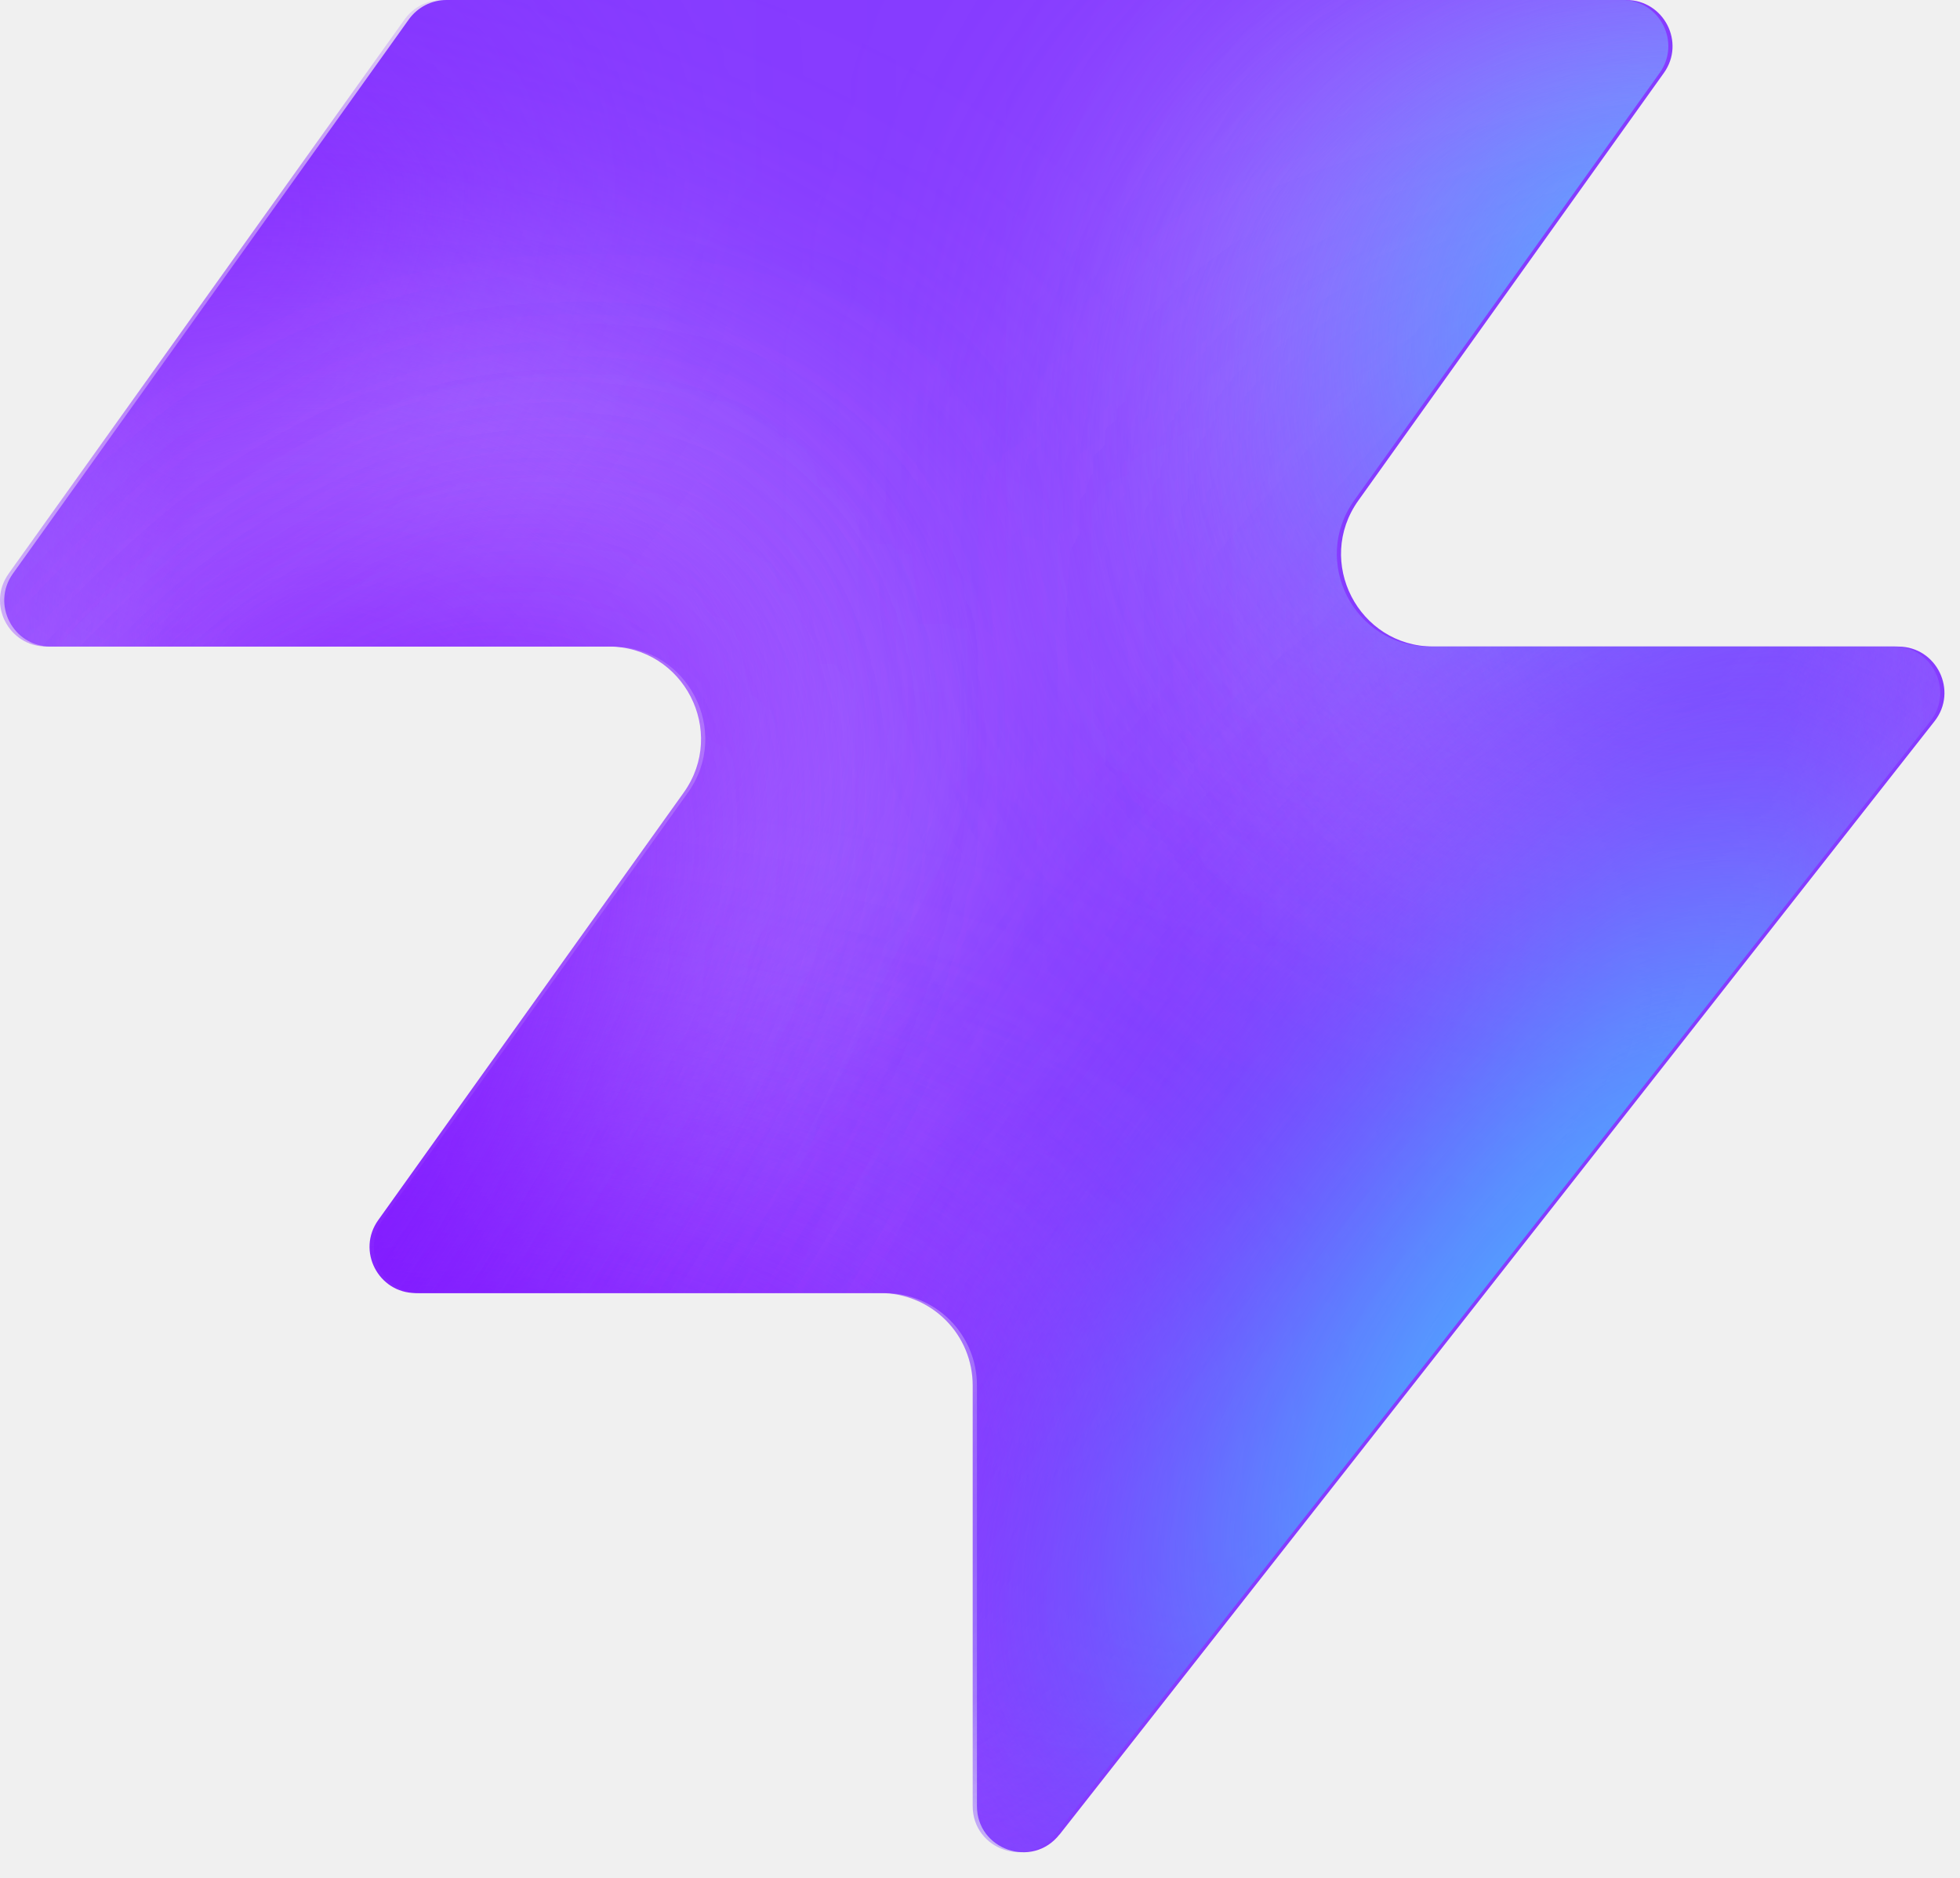
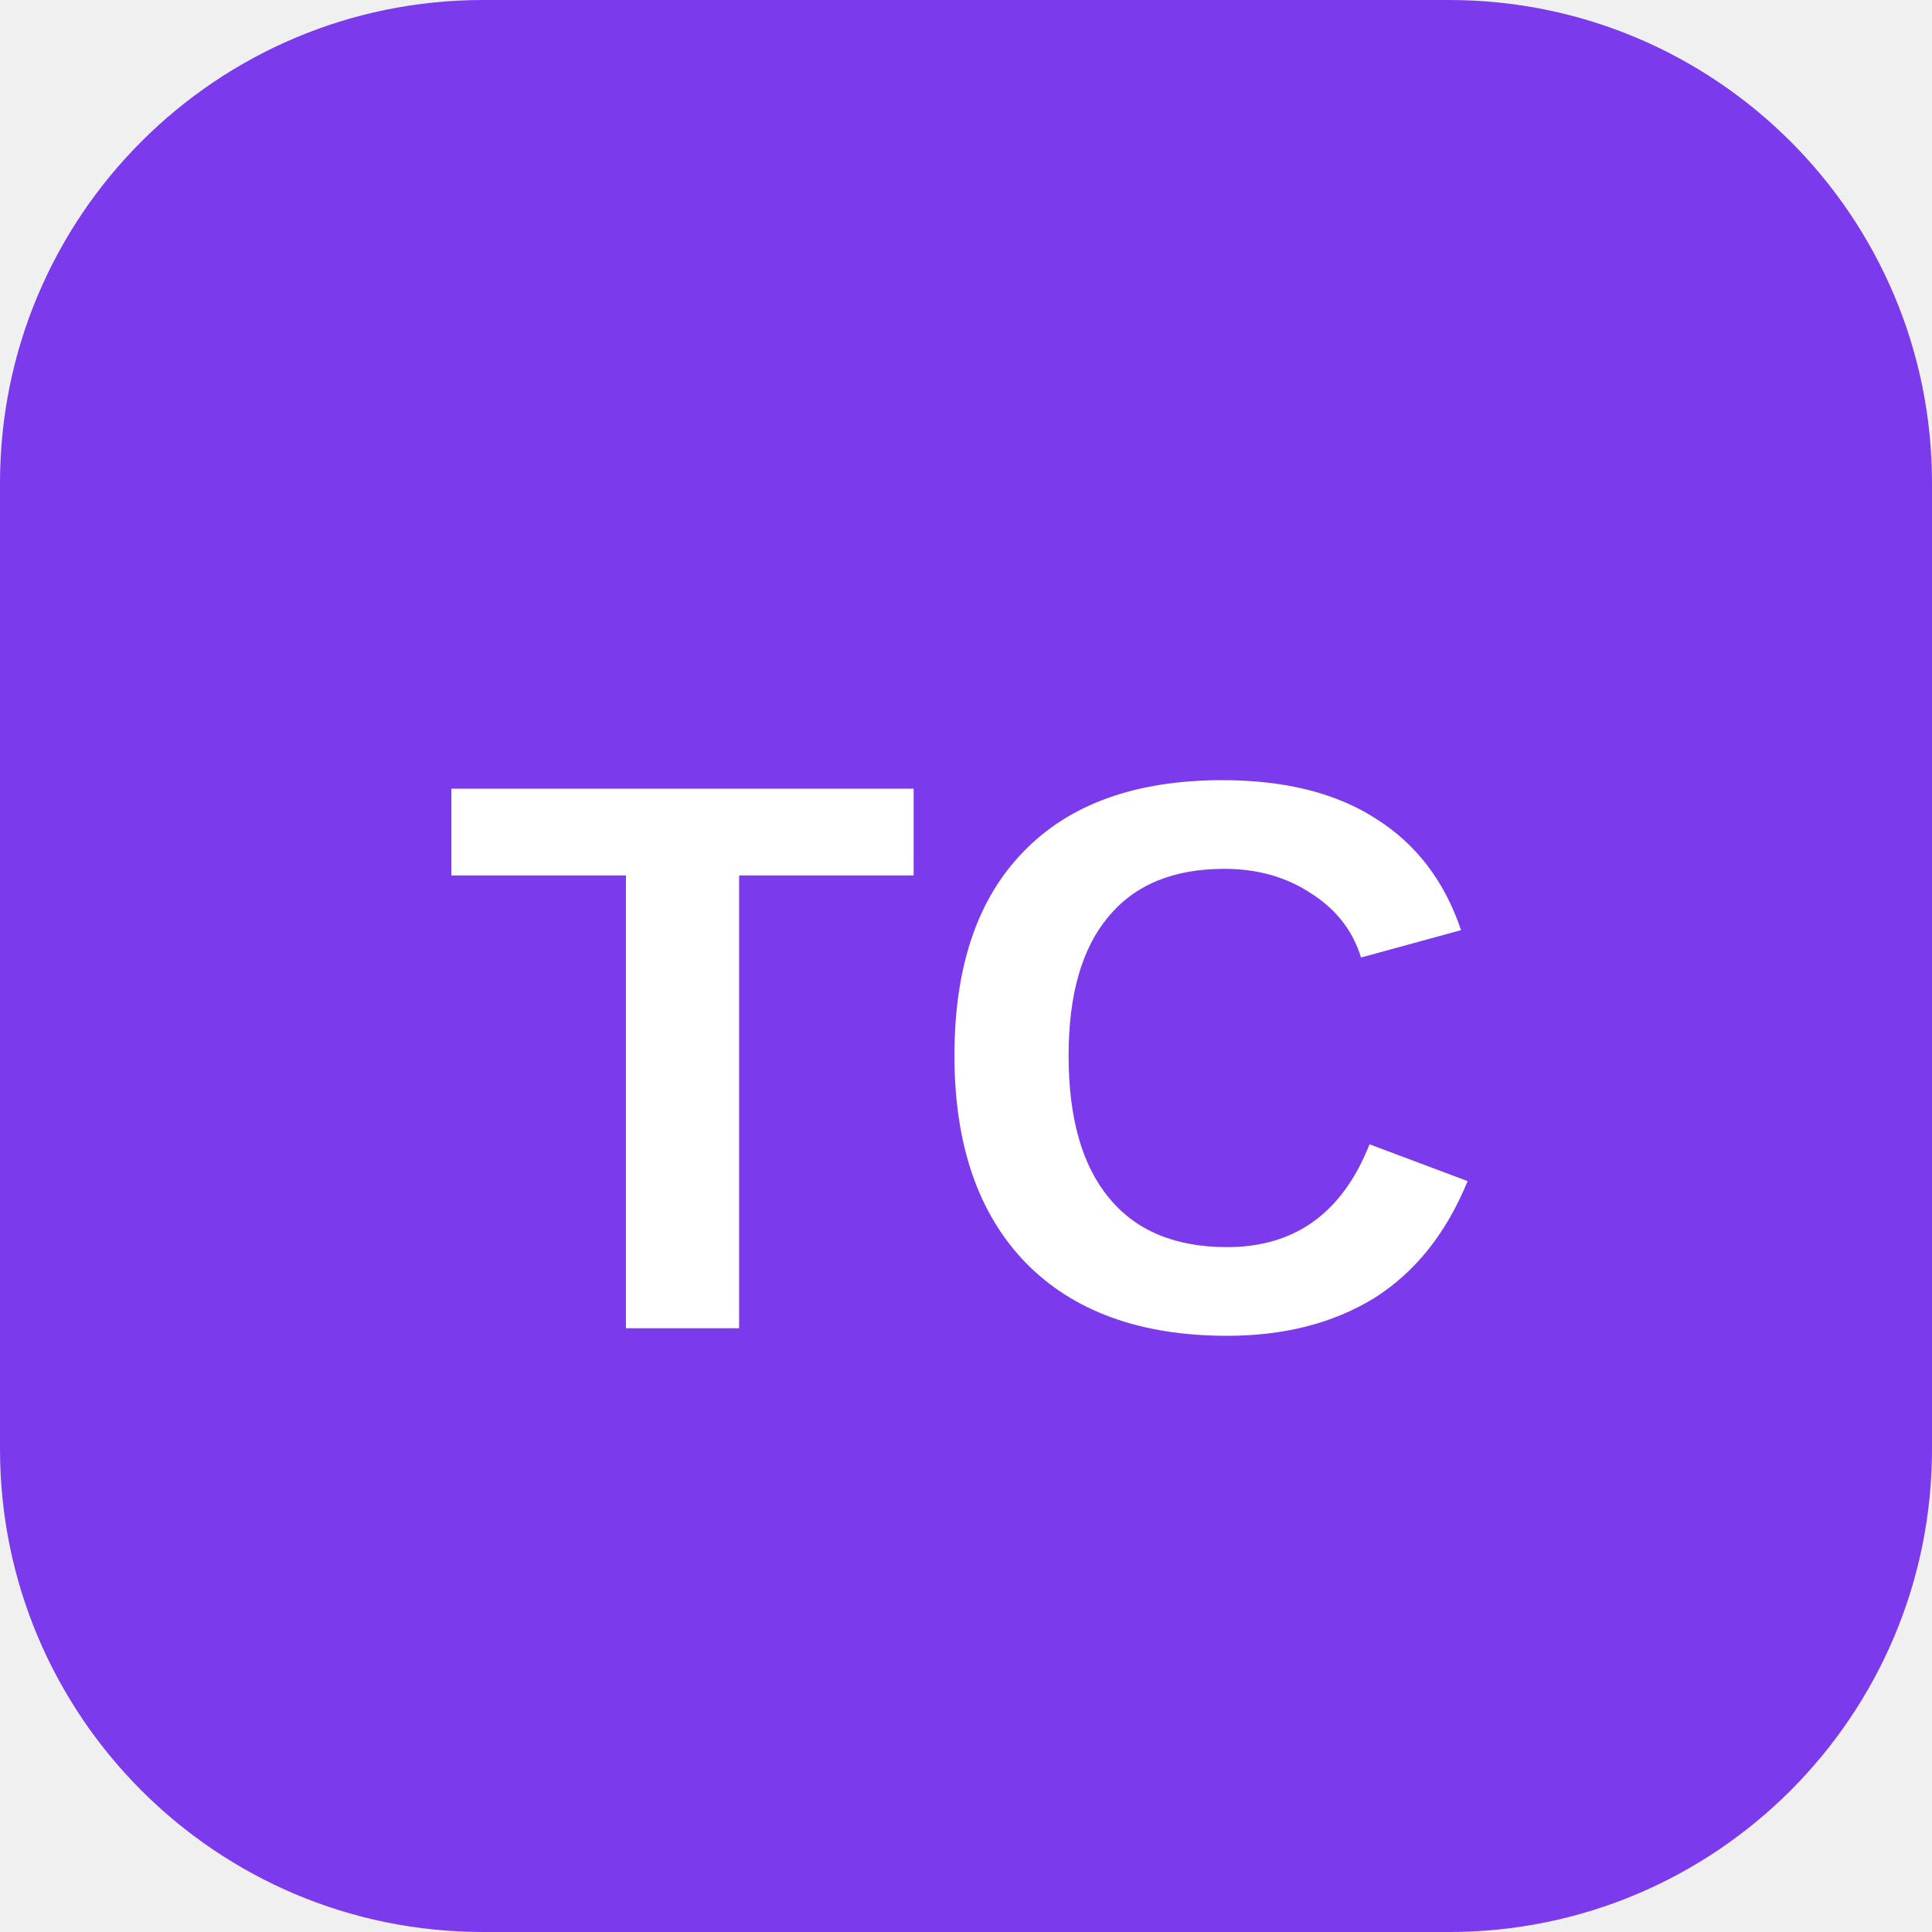
- <svg xmlns="http://www.w3.org/2000/svg" width="48" height="46" fill="none" viewBox="0 0 48 46">
-   <path fill="#863bff" d="M25.946 44.938c-.664.845-2.021.375-2.021-.698V33.937a2.26 2.26 0 0 0-2.262-2.262H10.287c-.92 0-1.456-1.04-.92-1.788l7.48-10.471c1.07-1.497 0-3.578-1.842-3.578H1.237c-.92 0-1.456-1.04-.92-1.788L10.013.474c.214-.297.556-.474.92-.474h28.894c.92 0 1.456 1.04.92 1.788l-7.48 10.471c-1.07 1.498 0 3.579 1.842 3.579h11.377c.943 0 1.473 1.088.89 1.83L25.947 44.94z" style="fill:#863bff;fill:color(display-p3 .525 .23 1);fill-opacity:1" />
-   <mask id="a" width="48" height="46" x="0" y="0" maskUnits="userSpaceOnUse" style="mask-type:alpha">
-     <path fill="#000" d="M25.842 44.938c-.664.844-2.021.375-2.021-.698V33.937a2.26 2.26 0 0 0-2.262-2.262H10.183c-.92 0-1.456-1.04-.92-1.788l7.48-10.471c1.07-1.498 0-3.579-1.842-3.579H1.133c-.92 0-1.456-1.04-.92-1.787L9.91.473c.214-.297.556-.474.92-.474h28.894c.92 0 1.456 1.04.92 1.788l-7.48 10.471c-1.07 1.498 0 3.578 1.842 3.578h11.377c.943 0 1.473 1.088.89 1.832L25.843 44.94z" style="fill:#000;fill-opacity:1" />
-   </mask>
-   <g mask="url(#a)">
-     <g filter="url(#b)">
-       <ellipse cx="5.508" cy="14.704" fill="#ede6ff" rx="5.508" ry="14.704" style="fill:#ede6ff;fill:color(display-p3 .927 .903 1);fill-opacity:1" transform="matrix(.00324 1 1 -.00324 -4.47 31.516)" />
-     </g>
-     <g filter="url(#c)">
-       <ellipse cx="10.399" cy="29.851" fill="#ede6ff" rx="10.399" ry="29.851" style="fill:#ede6ff;fill:color(display-p3 .927 .903 1);fill-opacity:1" transform="matrix(.00324 1 1 -.00324 -39.328 7.883)" />
-     </g>
-     <g filter="url(#d)">
-       <ellipse cx="5.508" cy="30.487" fill="#7e14ff" rx="5.508" ry="30.487" style="fill:#7e14ff;fill:color(display-p3 .492 .077 1);fill-opacity:1" transform="rotate(89.814 -25.913 -14.639)scale(1 -1)" />
-     </g>
-     <g filter="url(#e)">
-       <ellipse cx="5.508" cy="30.599" fill="#7e14ff" rx="5.508" ry="30.599" style="fill:#7e14ff;fill:color(display-p3 .492 .077 1);fill-opacity:1" transform="rotate(89.814 -32.644 -3.334)scale(1 -1)" />
-     </g>
-     <g filter="url(#f)">
-       <ellipse cx="5.508" cy="30.599" fill="#7e14ff" rx="5.508" ry="30.599" style="fill:#7e14ff;fill:color(display-p3 .492 .077 1);fill-opacity:1" transform="matrix(.00324 1 1 -.00324 -34.34 30.47)" />
-     </g>
-     <g filter="url(#g)">
-       <ellipse cx="14.072" cy="22.078" fill="#ede6ff" rx="14.072" ry="22.078" style="fill:#ede6ff;fill:color(display-p3 .927 .903 1);fill-opacity:1" transform="rotate(93.35 24.506 48.493)scale(-1 1)" />
-     </g>
-     <g filter="url(#h)">
-       <ellipse cx="3.47" cy="21.501" fill="#7e14ff" rx="3.47" ry="21.501" style="fill:#7e14ff;fill:color(display-p3 .492 .077 1);fill-opacity:1" transform="rotate(89.009 28.708 47.59)scale(-1 1)" />
-     </g>
-     <g filter="url(#i)">
-       <ellipse cx="3.47" cy="21.501" fill="#7e14ff" rx="3.47" ry="21.501" style="fill:#7e14ff;fill:color(display-p3 .492 .077 1);fill-opacity:1" transform="rotate(89.009 28.708 47.59)scale(-1 1)" />
-     </g>
-     <g filter="url(#j)">
-       <ellipse cx=".387" cy="8.972" fill="#7e14ff" rx="4.407" ry="29.108" style="fill:#7e14ff;fill:color(display-p3 .492 .077 1);fill-opacity:1" transform="rotate(39.51 .387 8.972)" />
-     </g>
-     <g filter="url(#k)">
-       <ellipse cx="47.523" cy="-6.092" fill="#7e14ff" rx="4.407" ry="29.108" style="fill:#7e14ff;fill:color(display-p3 .492 .077 1);fill-opacity:1" transform="rotate(37.892 47.523 -6.092)" />
-     </g>
-     <g filter="url(#l)">
-       <ellipse cx="41.412" cy="6.333" fill="#47bfff" rx="5.971" ry="9.665" style="fill:#47bfff;fill:color(display-p3 .28 .748 1);fill-opacity:1" transform="rotate(37.892 41.412 6.333)" />
-     </g>
-     <g filter="url(#m)">
-       <ellipse cx="-1.879" cy="38.332" fill="#7e14ff" rx="4.407" ry="29.108" style="fill:#7e14ff;fill:color(display-p3 .492 .077 1);fill-opacity:1" transform="rotate(37.892 -1.88 38.332)" />
-     </g>
-     <g filter="url(#n)">
-       <ellipse cx="-1.879" cy="38.332" fill="#7e14ff" rx="4.407" ry="29.108" style="fill:#7e14ff;fill:color(display-p3 .492 .077 1);fill-opacity:1" transform="rotate(37.892 -1.88 38.332)" />
-     </g>
-     <g filter="url(#o)">
-       <ellipse cx="35.651" cy="29.907" fill="#7e14ff" rx="4.407" ry="29.108" style="fill:#7e14ff;fill:color(display-p3 .492 .077 1);fill-opacity:1" transform="rotate(37.892 35.651 29.907)" />
-     </g>
-     <g filter="url(#p)">
-       <ellipse cx="38.418" cy="32.4" fill="#47bfff" rx="5.971" ry="15.297" style="fill:#47bfff;fill:color(display-p3 .28 .748 1);fill-opacity:1" transform="rotate(37.892 38.418 32.4)" />
-     </g>
-   </g>
-   <defs>
-     <filter id="b" width="60.045" height="41.654" x="-19.77" y="16.149" color-interpolation-filters="sRGB" filterUnits="userSpaceOnUse">
-       <feFlood flood-opacity="0" result="BackgroundImageFix" />
-       <feBlend in="SourceGraphic" in2="BackgroundImageFix" result="shape" />
-       <feGaussianBlur result="effect1_foregroundBlur_2002_17158" stdDeviation="7.659" />
-     </filter>
-     <filter id="c" width="90.34" height="51.437" x="-54.613" y="-7.533" color-interpolation-filters="sRGB" filterUnits="userSpaceOnUse">
-       <feFlood flood-opacity="0" result="BackgroundImageFix" />
-       <feBlend in="SourceGraphic" in2="BackgroundImageFix" result="shape" />
-       <feGaussianBlur result="effect1_foregroundBlur_2002_17158" stdDeviation="7.659" />
-     </filter>
-     <filter id="d" width="79.355" height="29.4" x="-49.64" y="2.03" color-interpolation-filters="sRGB" filterUnits="userSpaceOnUse">
-       <feFlood flood-opacity="0" result="BackgroundImageFix" />
-       <feBlend in="SourceGraphic" in2="BackgroundImageFix" result="shape" />
-       <feGaussianBlur result="effect1_foregroundBlur_2002_17158" stdDeviation="4.596" />
-     </filter>
-     <filter id="e" width="79.579" height="29.4" x="-45.045" y="20.029" color-interpolation-filters="sRGB" filterUnits="userSpaceOnUse">
-       <feFlood flood-opacity="0" result="BackgroundImageFix" />
-       <feBlend in="SourceGraphic" in2="BackgroundImageFix" result="shape" />
-       <feGaussianBlur result="effect1_foregroundBlur_2002_17158" stdDeviation="4.596" />
-     </filter>
-     <filter id="f" width="79.579" height="29.4" x="-43.513" y="21.178" color-interpolation-filters="sRGB" filterUnits="userSpaceOnUse">
-       <feFlood flood-opacity="0" result="BackgroundImageFix" />
-       <feBlend in="SourceGraphic" in2="BackgroundImageFix" result="shape" />
-       <feGaussianBlur result="effect1_foregroundBlur_2002_17158" stdDeviation="4.596" />
-     </filter>
-     <filter id="g" width="74.749" height="58.852" x="15.756" y="-17.901" color-interpolation-filters="sRGB" filterUnits="userSpaceOnUse">
-       <feFlood flood-opacity="0" result="BackgroundImageFix" />
-       <feBlend in="SourceGraphic" in2="BackgroundImageFix" result="shape" />
-       <feGaussianBlur result="effect1_foregroundBlur_2002_17158" stdDeviation="7.659" />
-     </filter>
-     <filter id="h" width="61.377" height="25.362" x="23.548" y="2.284" color-interpolation-filters="sRGB" filterUnits="userSpaceOnUse">
-       <feFlood flood-opacity="0" result="BackgroundImageFix" />
-       <feBlend in="SourceGraphic" in2="BackgroundImageFix" result="shape" />
-       <feGaussianBlur result="effect1_foregroundBlur_2002_17158" stdDeviation="4.596" />
-     </filter>
-     <filter id="i" width="61.377" height="25.362" x="23.548" y="2.284" color-interpolation-filters="sRGB" filterUnits="userSpaceOnUse">
-       <feFlood flood-opacity="0" result="BackgroundImageFix" />
-       <feBlend in="SourceGraphic" in2="BackgroundImageFix" result="shape" />
-       <feGaussianBlur result="effect1_foregroundBlur_2002_17158" stdDeviation="4.596" />
-     </filter>
-     <filter id="j" width="56.045" height="63.649" x="-27.636" y="-22.853" color-interpolation-filters="sRGB" filterUnits="userSpaceOnUse">
-       <feFlood flood-opacity="0" result="BackgroundImageFix" />
-       <feBlend in="SourceGraphic" in2="BackgroundImageFix" result="shape" />
-       <feGaussianBlur result="effect1_foregroundBlur_2002_17158" stdDeviation="4.596" />
-     </filter>
-     <filter id="k" width="54.814" height="64.646" x="20.116" y="-38.415" color-interpolation-filters="sRGB" filterUnits="userSpaceOnUse">
-       <feFlood flood-opacity="0" result="BackgroundImageFix" />
-       <feBlend in="SourceGraphic" in2="BackgroundImageFix" result="shape" />
-       <feGaussianBlur result="effect1_foregroundBlur_2002_17158" stdDeviation="4.596" />
-     </filter>
-     <filter id="l" width="33.541" height="35.313" x="24.641" y="-11.323" color-interpolation-filters="sRGB" filterUnits="userSpaceOnUse">
-       <feFlood flood-opacity="0" result="BackgroundImageFix" />
-       <feBlend in="SourceGraphic" in2="BackgroundImageFix" result="shape" />
-       <feGaussianBlur result="effect1_foregroundBlur_2002_17158" stdDeviation="4.596" />
-     </filter>
-     <filter id="m" width="54.814" height="64.646" x="-29.286" y="6.009" color-interpolation-filters="sRGB" filterUnits="userSpaceOnUse">
-       <feFlood flood-opacity="0" result="BackgroundImageFix" />
-       <feBlend in="SourceGraphic" in2="BackgroundImageFix" result="shape" />
-       <feGaussianBlur result="effect1_foregroundBlur_2002_17158" stdDeviation="4.596" />
-     </filter>
-     <filter id="n" width="54.814" height="64.646" x="-29.286" y="6.009" color-interpolation-filters="sRGB" filterUnits="userSpaceOnUse">
-       <feFlood flood-opacity="0" result="BackgroundImageFix" />
-       <feBlend in="SourceGraphic" in2="BackgroundImageFix" result="shape" />
-       <feGaussianBlur result="effect1_foregroundBlur_2002_17158" stdDeviation="4.596" />
-     </filter>
-     <filter id="o" width="54.814" height="64.646" x="8.244" y="-2.416" color-interpolation-filters="sRGB" filterUnits="userSpaceOnUse">
-       <feFlood flood-opacity="0" result="BackgroundImageFix" />
-       <feBlend in="SourceGraphic" in2="BackgroundImageFix" result="shape" />
-       <feGaussianBlur result="effect1_foregroundBlur_2002_17158" stdDeviation="4.596" />
-     </filter>
-     <filter id="p" width="39.409" height="43.623" x="18.713" y="10.588" color-interpolation-filters="sRGB" filterUnits="userSpaceOnUse">
-       <feFlood flood-opacity="0" result="BackgroundImageFix" />
-       <feBlend in="SourceGraphic" in2="BackgroundImageFix" result="shape" />
-       <feGaussianBlur result="effect1_foregroundBlur_2002_17158" stdDeviation="4.596" />
-     </filter>
-   </defs>
+ <svg xmlns="http://www.w3.org/2000/svg" width="32" height="32" viewBox="0 0 32 32">
+   <rect width="32" height="32" rx="8" fill="#7c3aed" />
+   <text x="16" y="22" font-family="Arial, sans-serif" font-size="13" font-weight="bold" fill="white" text-anchor="middle">TC</text>
</svg>
